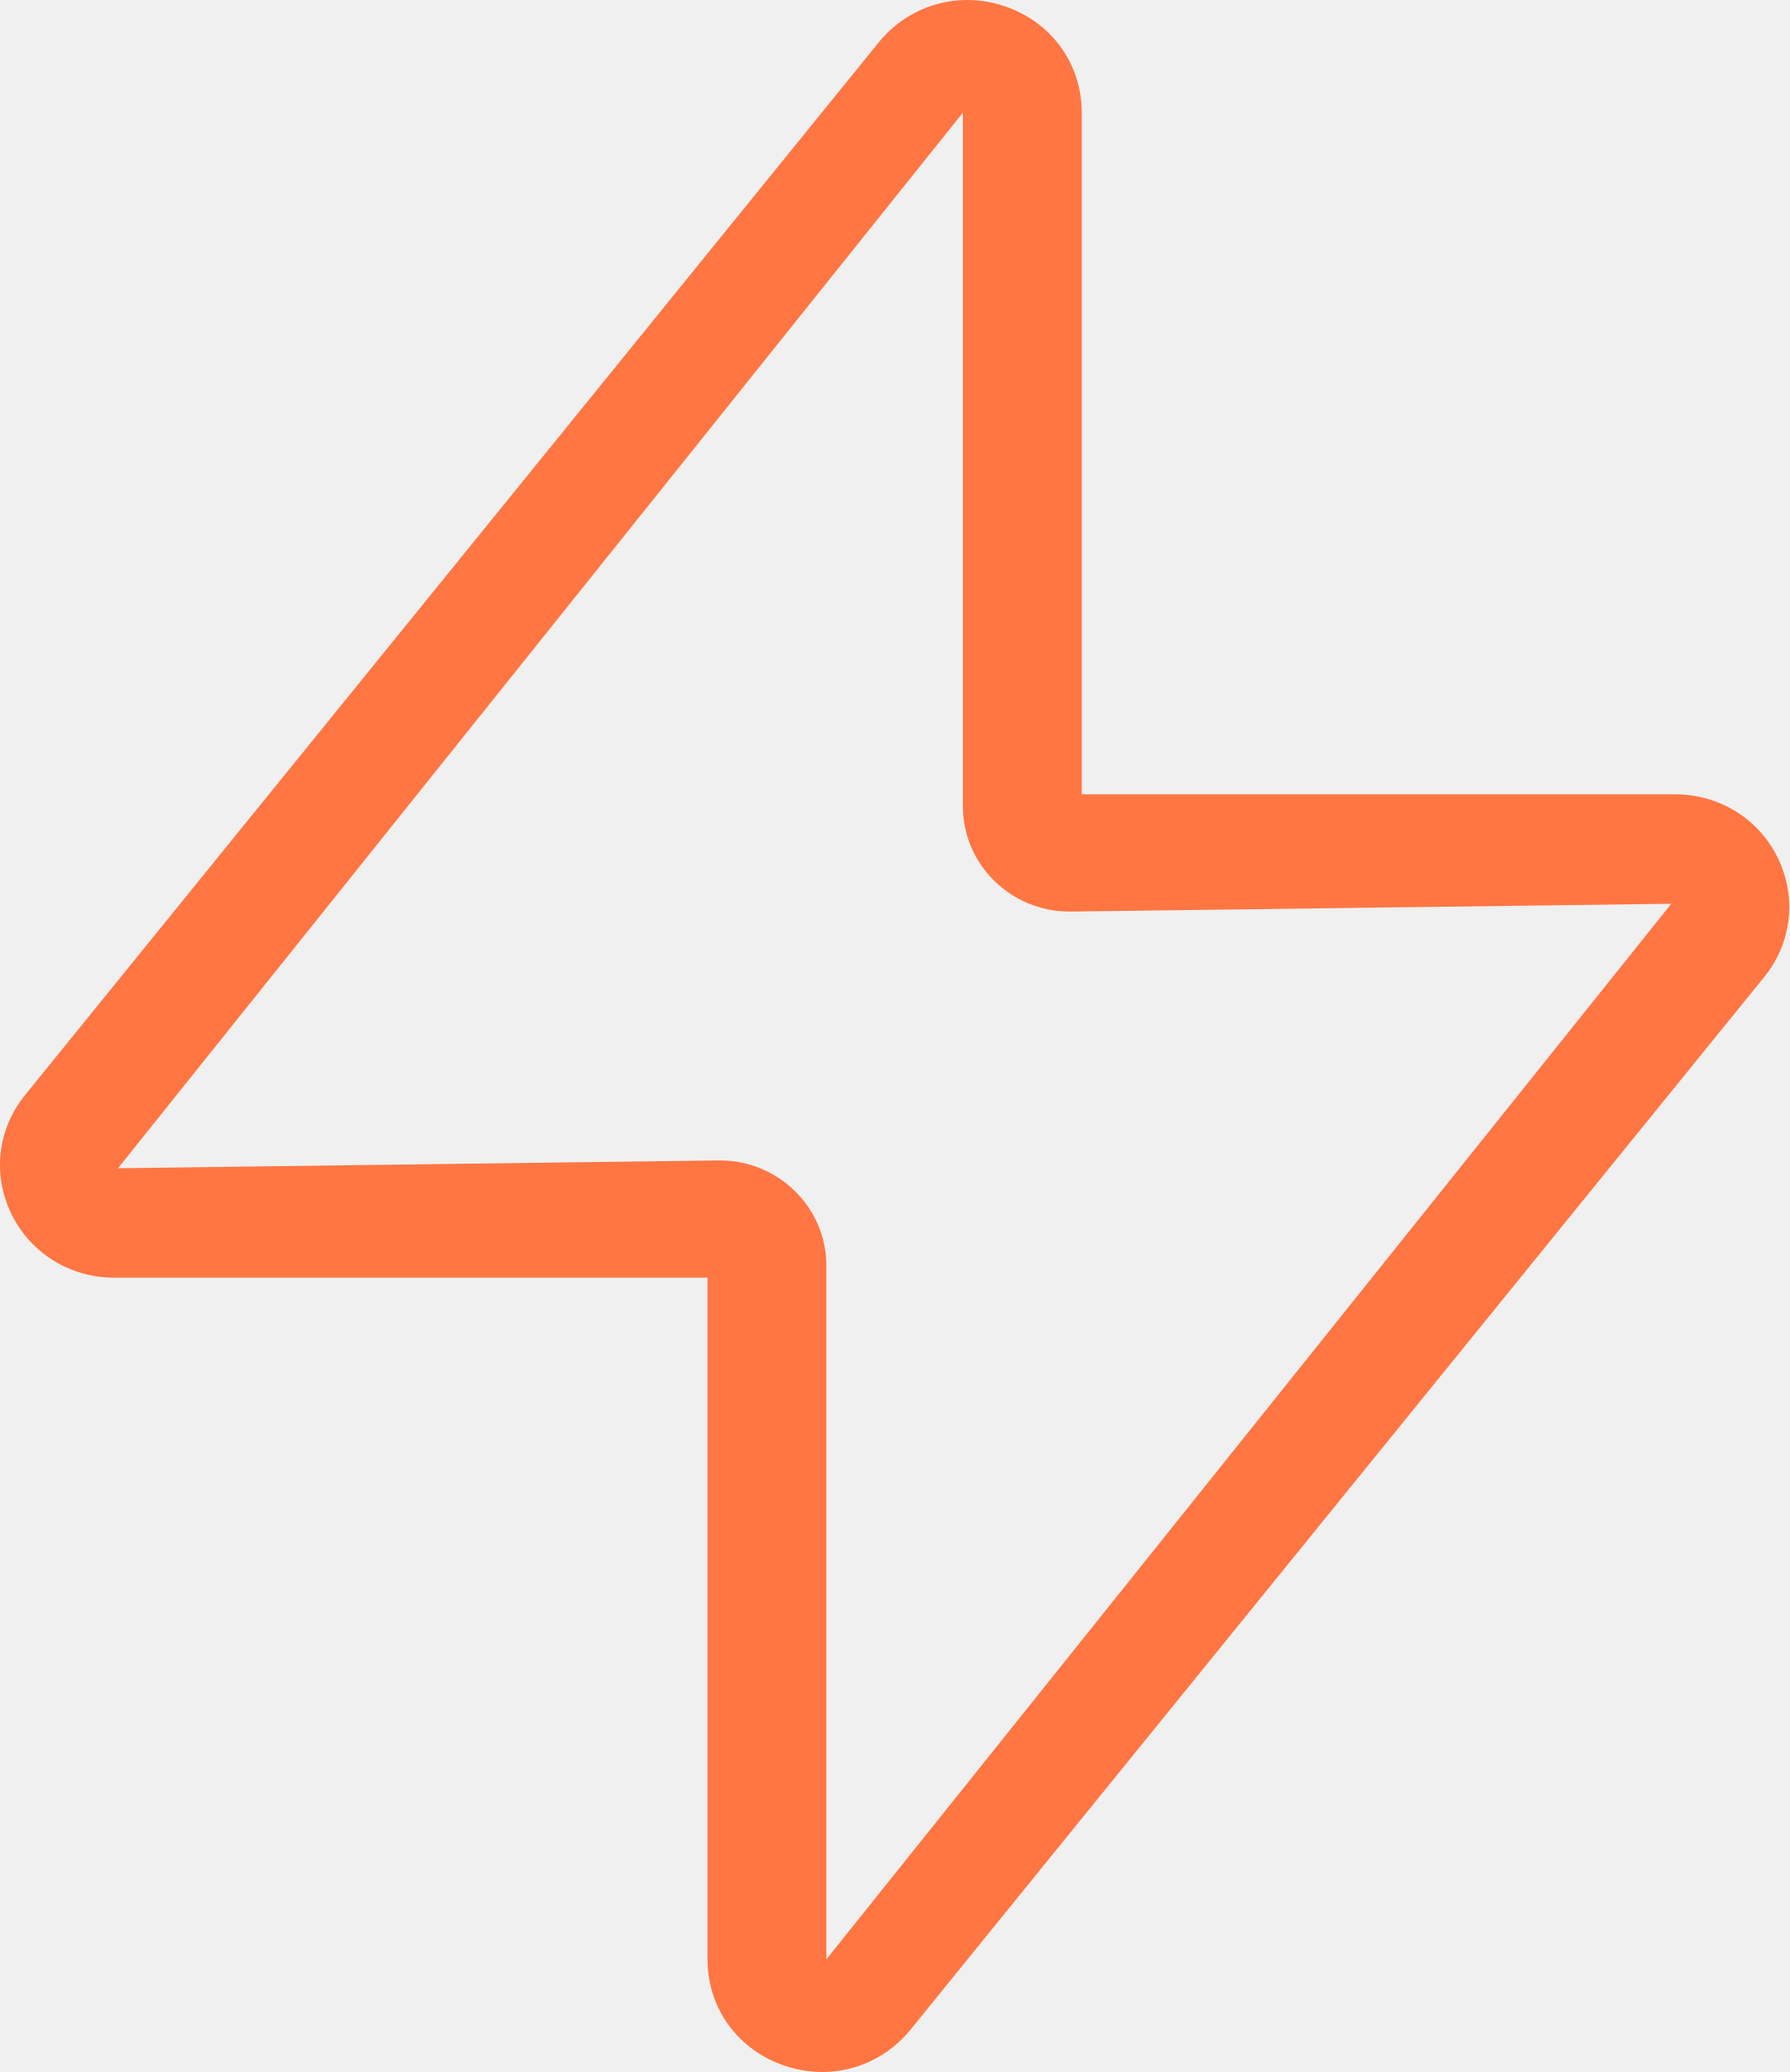
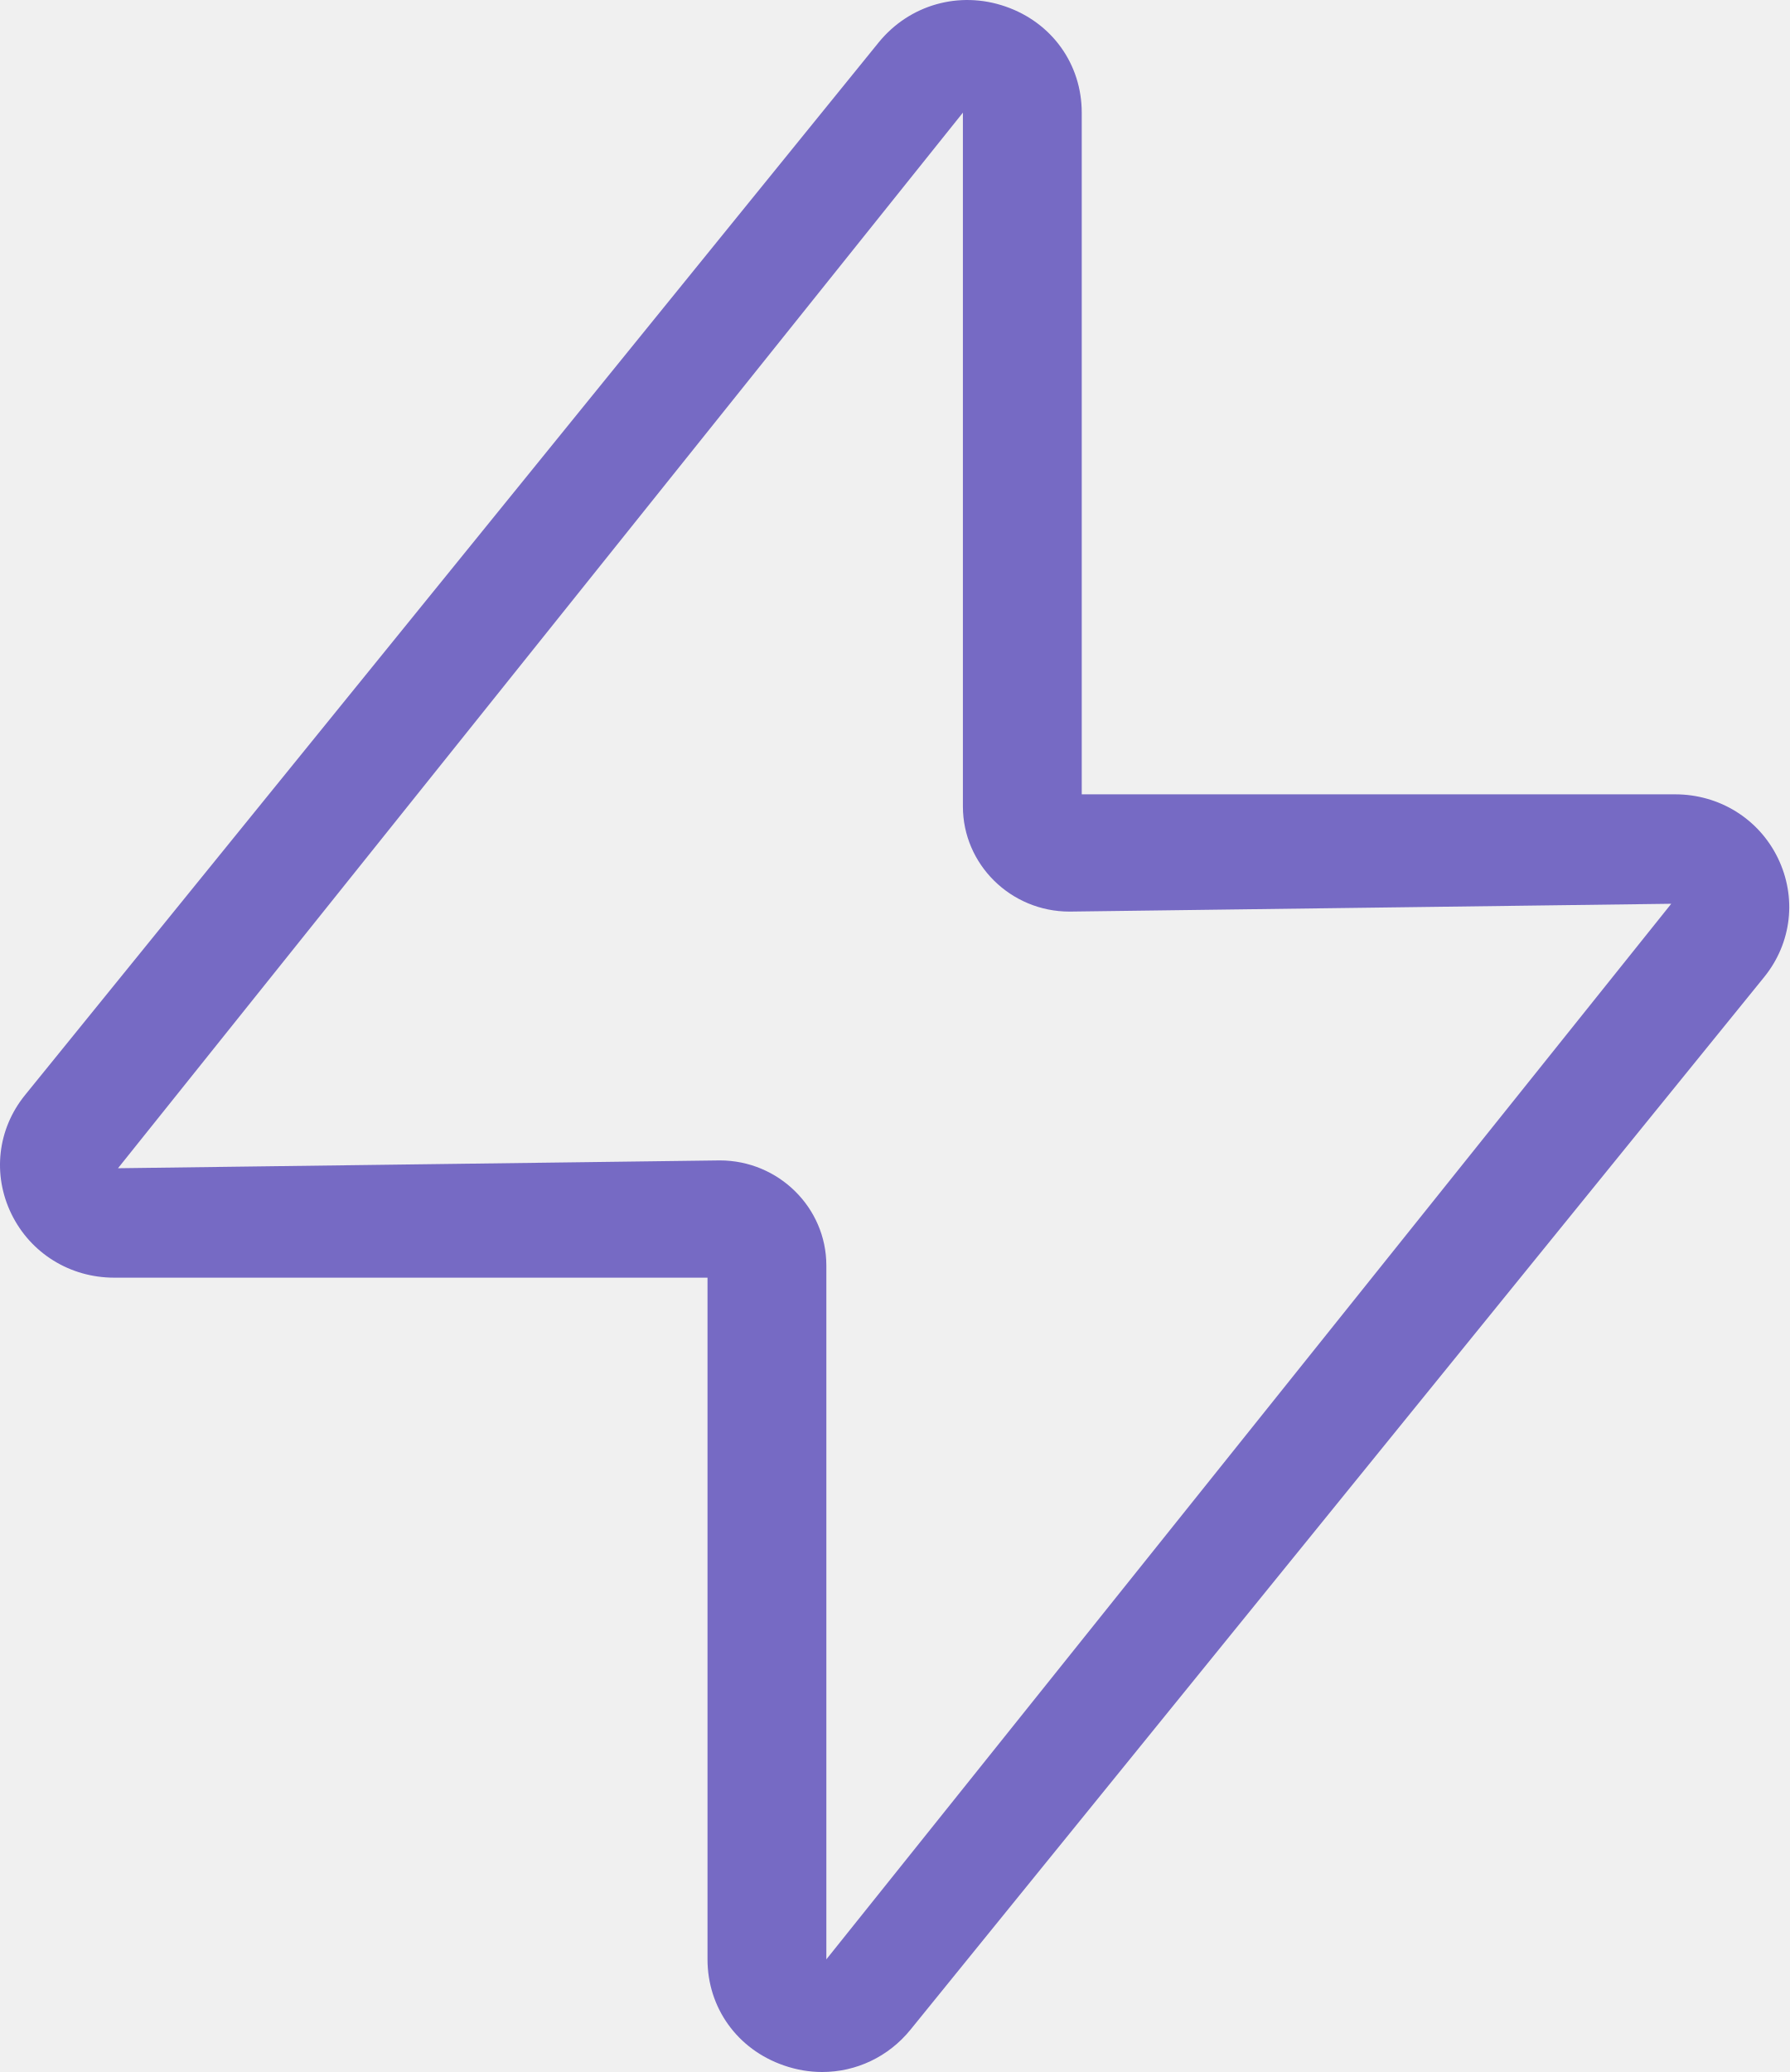
<svg xmlns="http://www.w3.org/2000/svg" width="19" height="22" viewBox="0 0 19 22" fill="none">
-   <path fill-rule="evenodd" clip-rule="evenodd" d="M8.775 20.804V13.437C8.775 12.822 8.267 12.321 7.643 12.321L1.253 12.404L10.225 1.196V8.562C10.225 9.178 10.733 9.679 11.357 9.679L17.747 9.596L8.775 20.804ZM18.879 9.11C18.676 8.693 18.257 8.434 17.788 8.434H11.487V1.196C11.487 0.681 11.17 0.239 10.677 0.069C10.186 -0.101 9.657 0.05 9.331 0.45L0.266 11.627C-0.027 11.988 -0.082 12.472 0.121 12.889C0.324 13.306 0.743 13.566 1.212 13.566H7.513V20.804C7.513 21.318 7.83 21.76 8.323 21.93C8.457 21.977 8.595 22 8.731 22C9.089 22 9.433 21.841 9.669 21.55L18.734 10.374C19.027 10.012 19.082 9.528 18.879 9.11Z" fill="#FF7643" />
+   <g clip-path="url(#clip0_161_18)">
+     <path fill-rule="evenodd" clip-rule="evenodd" d="M8.775 20.804V13.437C8.775 12.822 8.267 12.321 7.643 12.321L1.253 12.404L10.225 1.196V8.562C10.225 9.178 10.733 9.679 11.357 9.679L17.747 9.596L8.775 20.804ZM18.879 9.11C18.676 8.693 18.257 8.434 17.788 8.434H11.487V1.196C11.487 0.681 11.17 0.239 10.677 0.069C10.186 -0.101 9.657 0.05 9.331 0.45L0.266 11.627C-0.027 11.988 -0.082 12.472 0.121 12.889C0.324 13.306 0.743 13.566 1.212 13.566H7.513V20.804C7.513 21.318 7.83 21.76 8.323 21.93C8.457 21.977 8.595 22 8.731 22C9.089 22 9.433 21.841 9.669 21.55L18.734 10.374C19.027 10.012 19.082 9.528 18.879 9.11Z" fill="#766AC4" />
+   </g>
+   <defs>
+     <clipPath id="clip0_161_18">
+       <rect width="19" height="22" fill="white" />
+     </clipPath>
+   </defs>
</svg>
